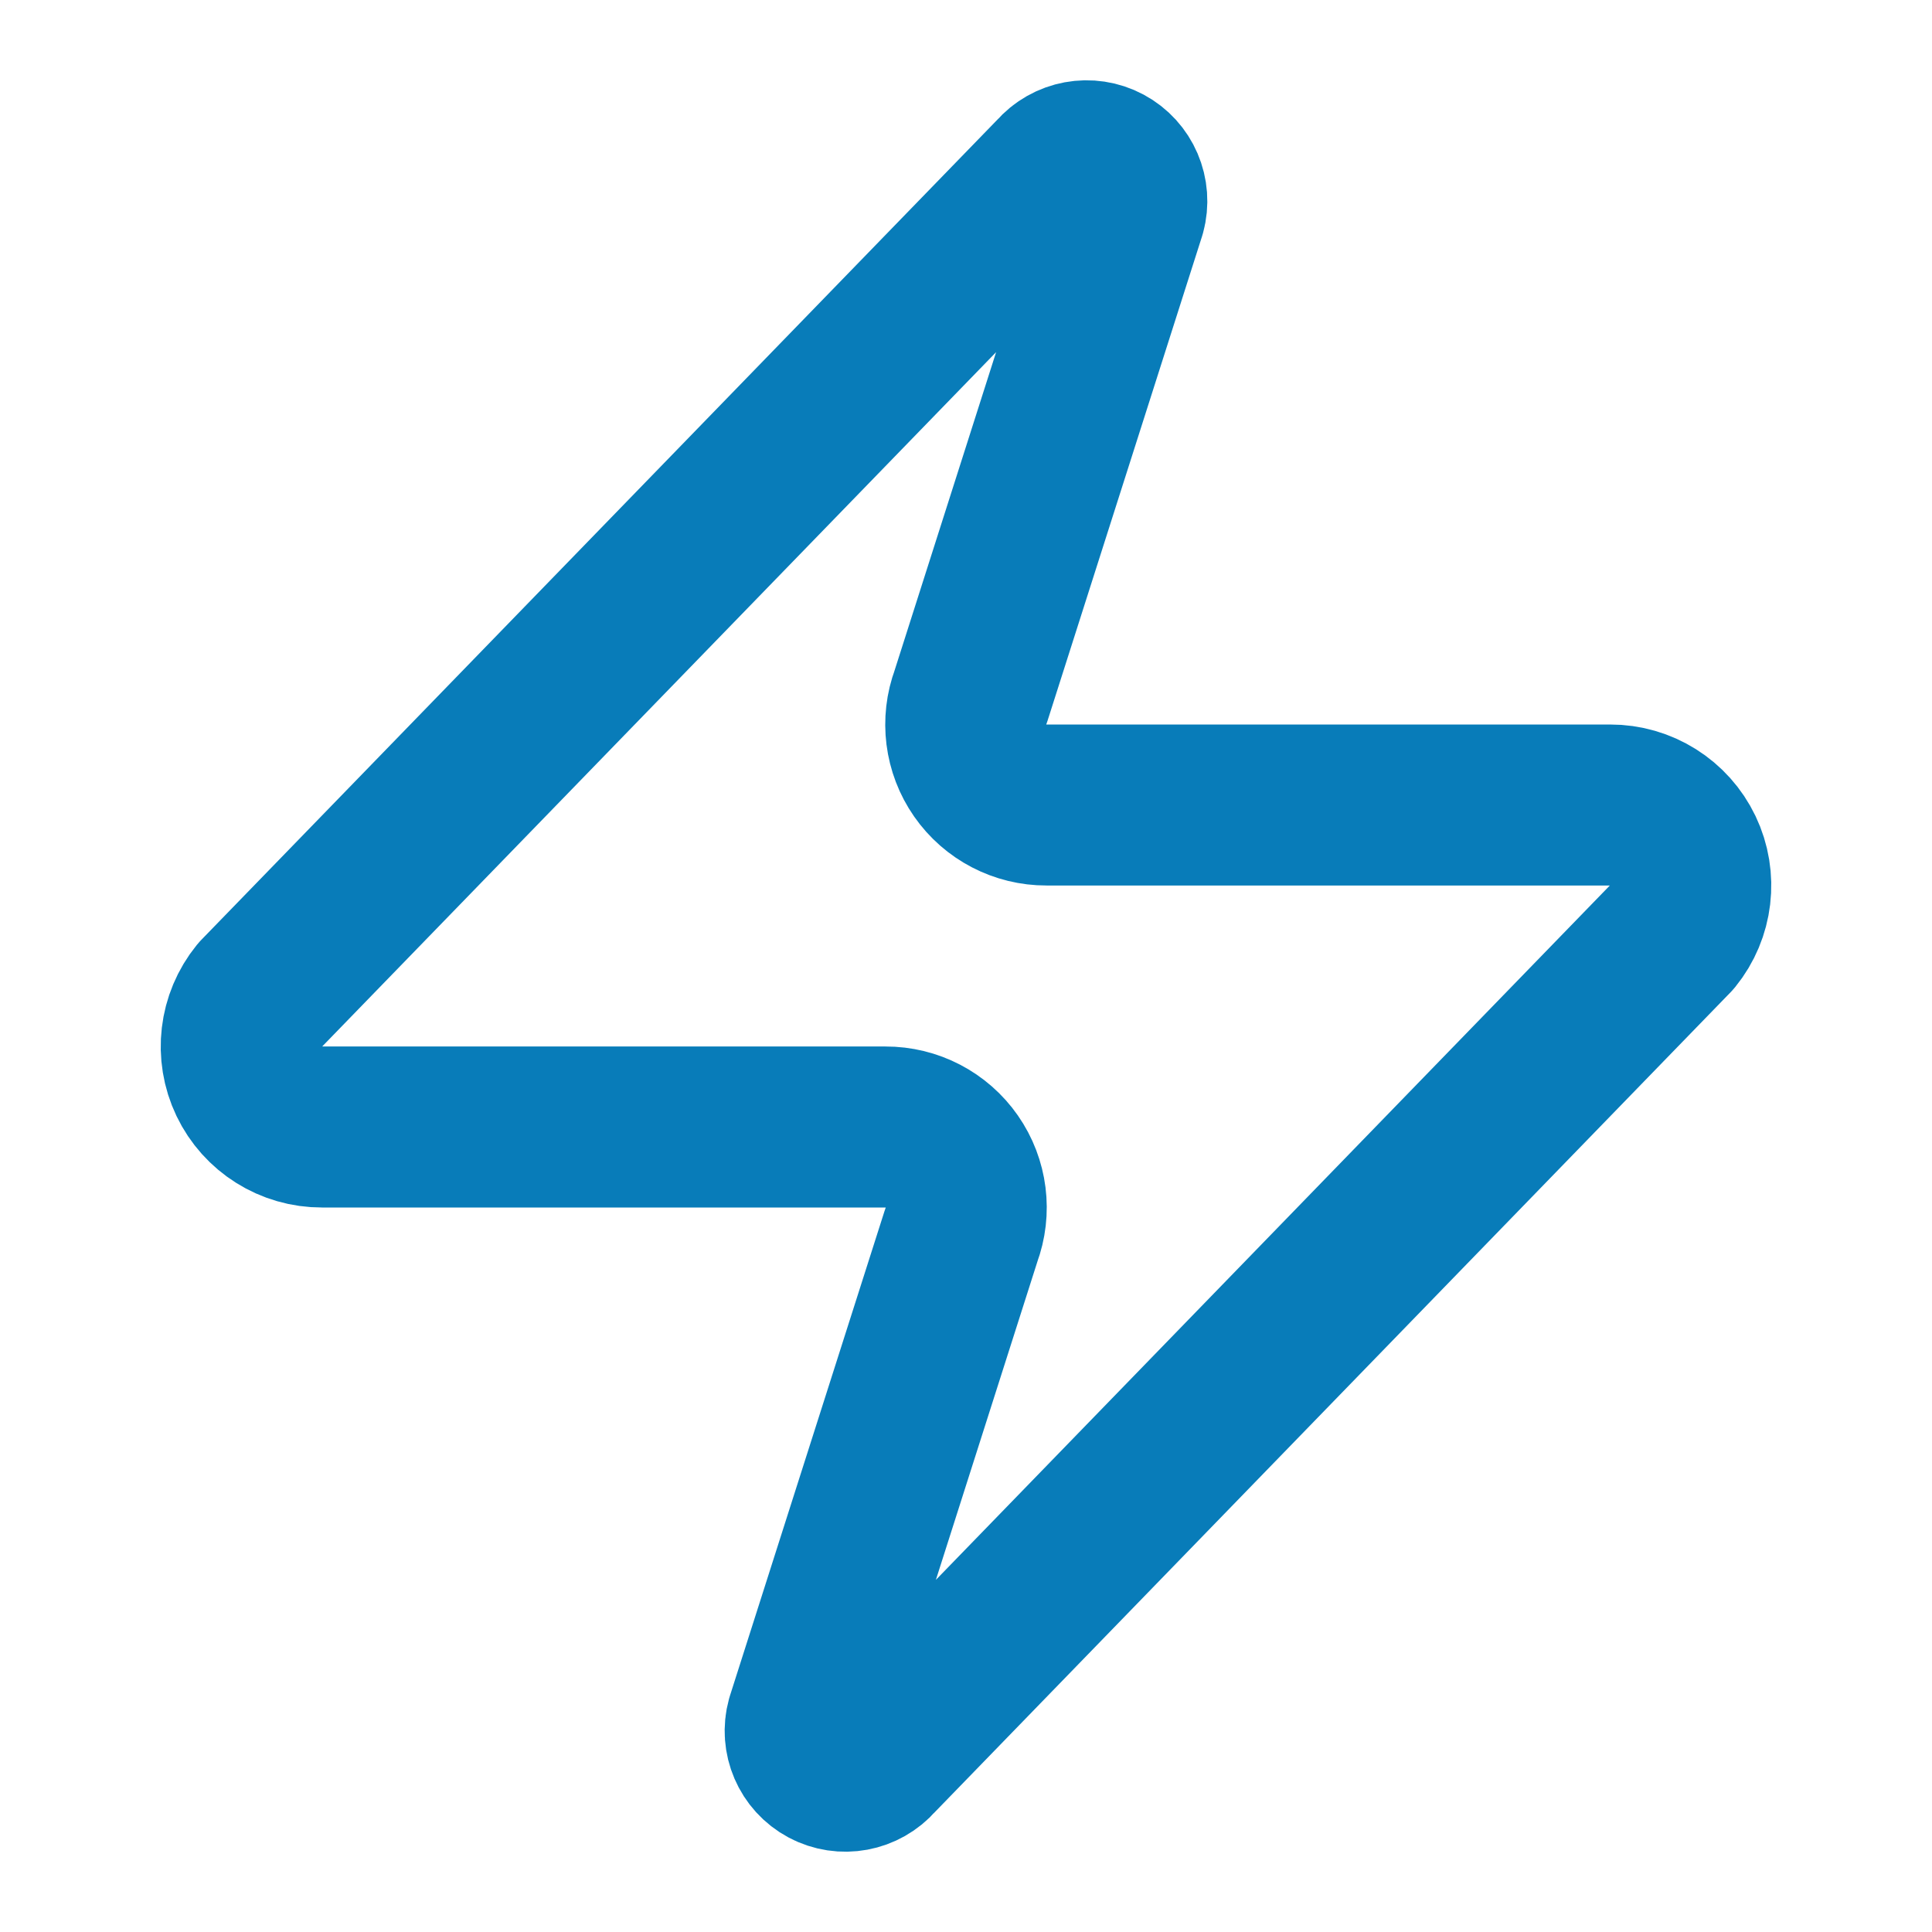
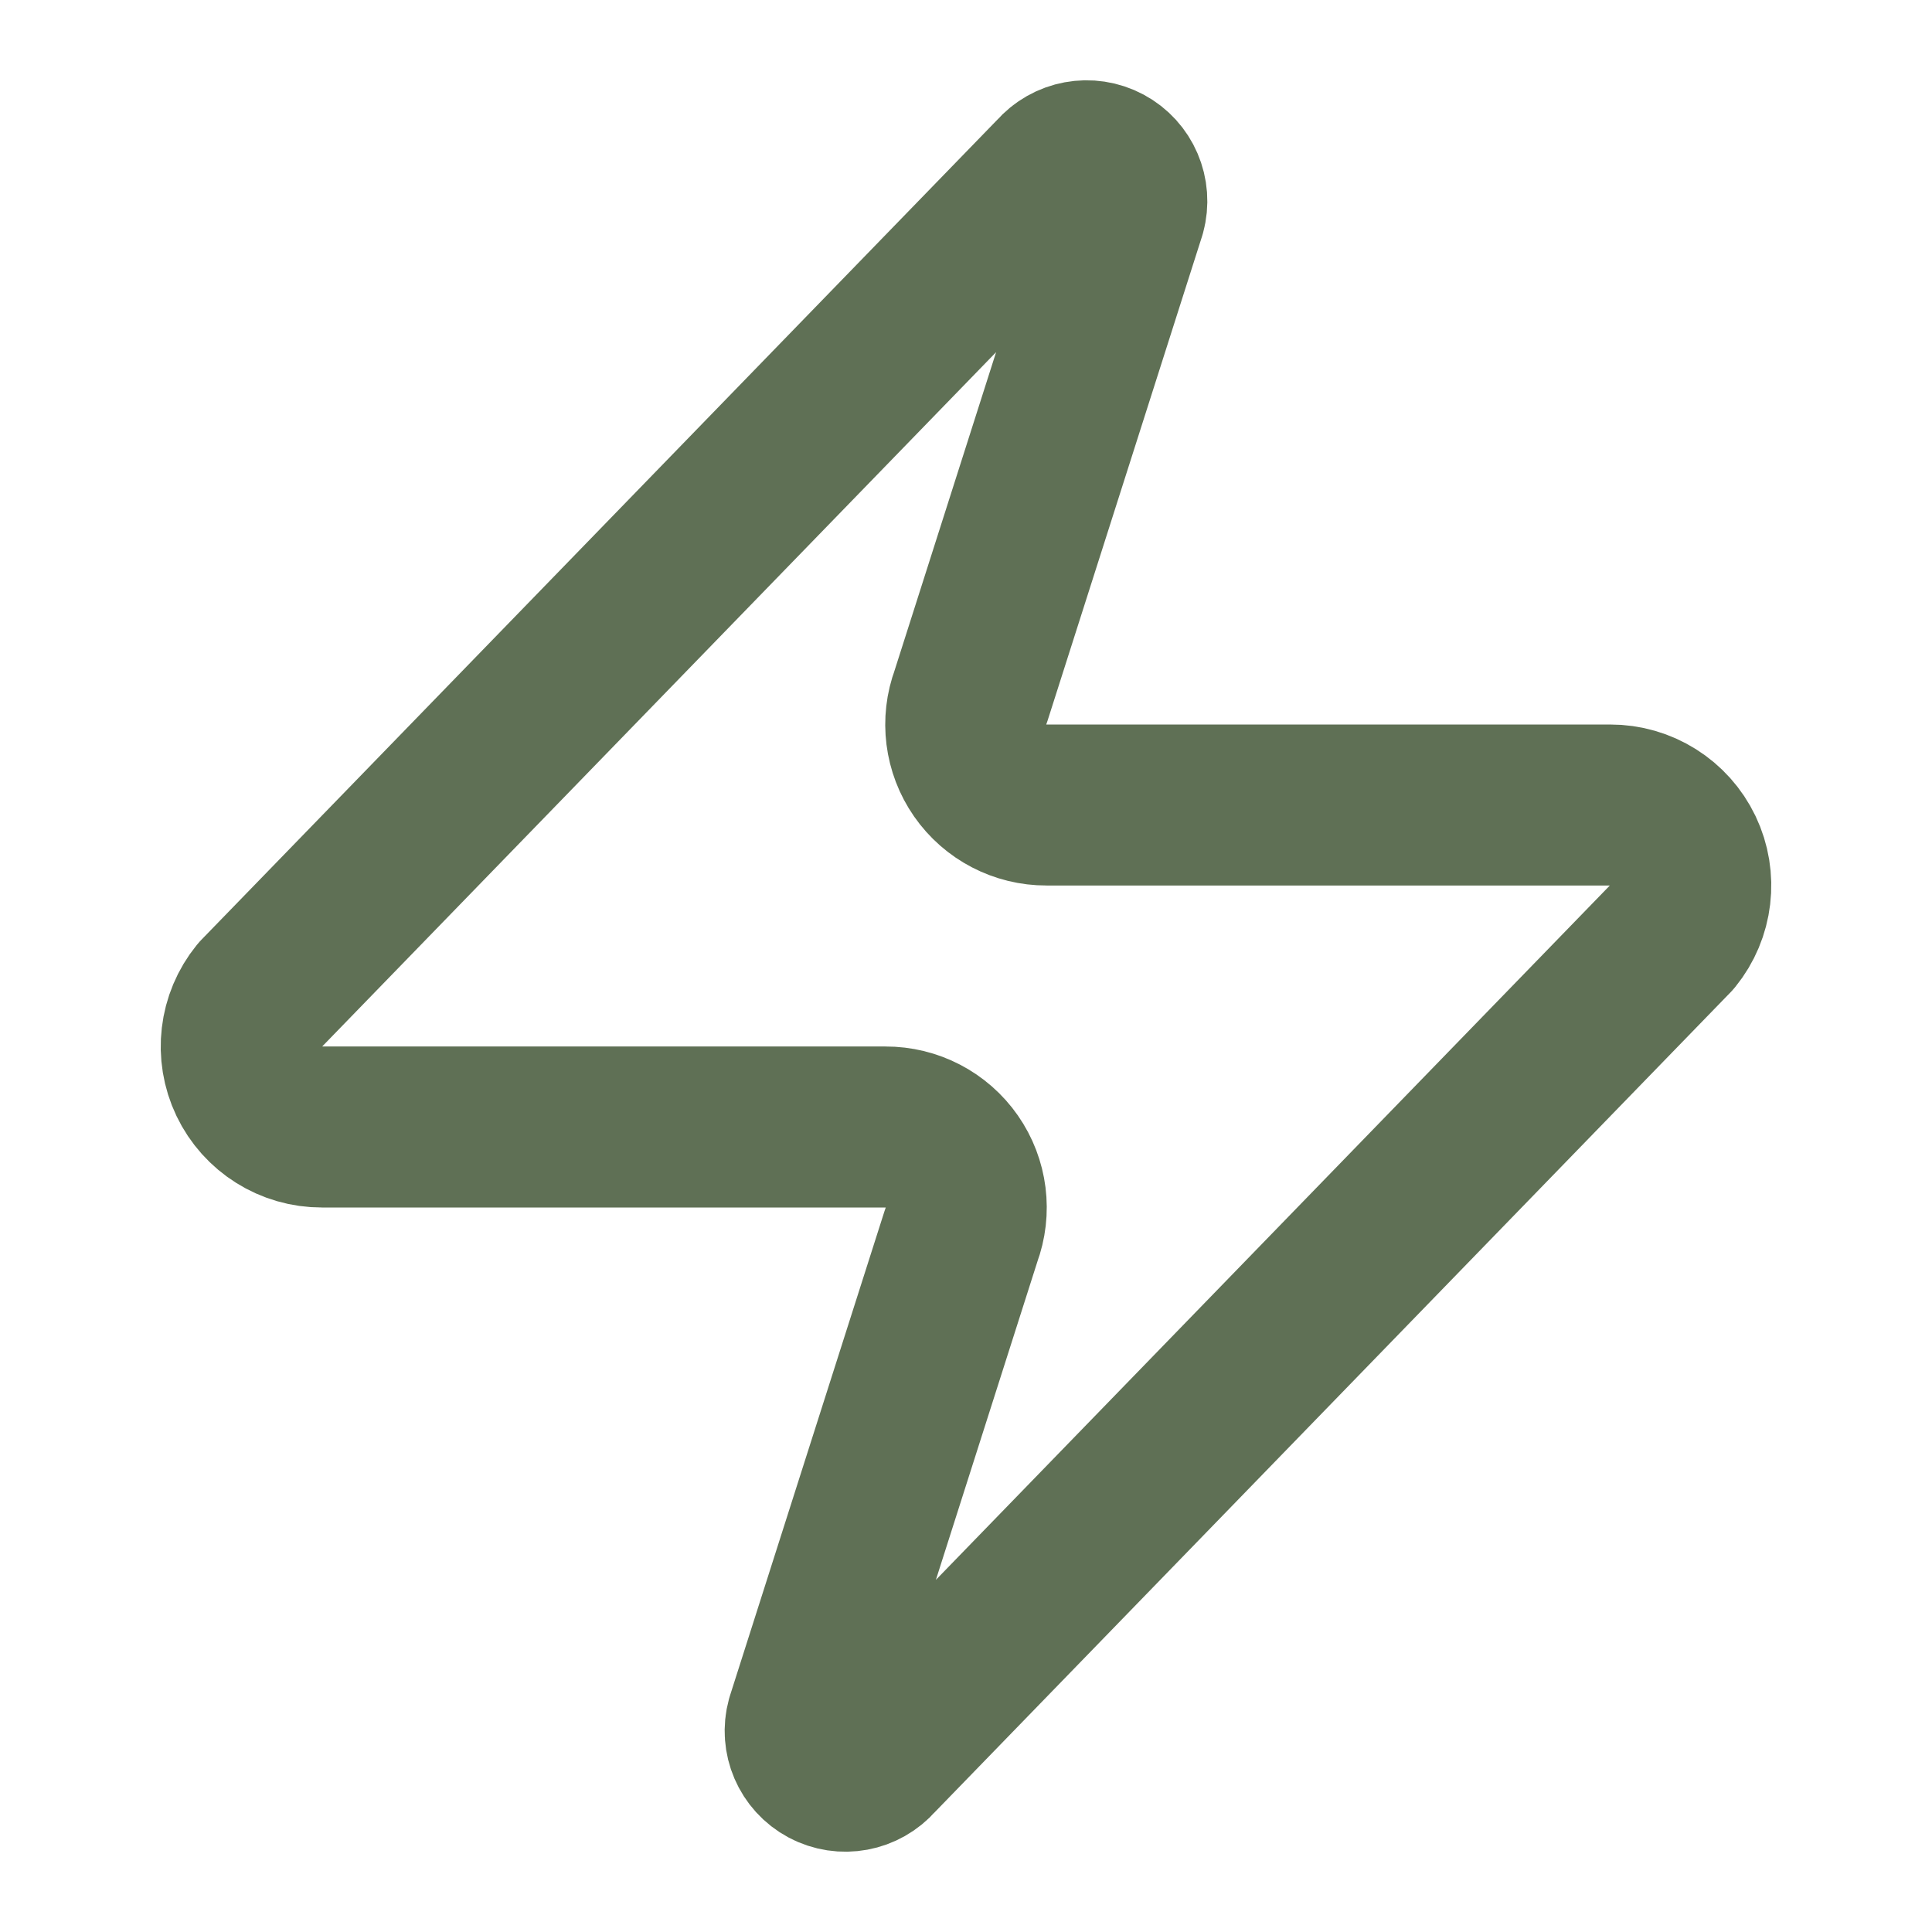
- <svg xmlns="http://www.w3.org/2000/svg" width="24" height="24" viewBox="0 0 24 24" fill="none" stroke="#087CB9" stroke-width="2" stroke-linecap="round" stroke-linejoin="round">
+ <svg xmlns="http://www.w3.org/2000/svg" width="24" height="24" viewBox="0 0 24 24" fill="none" stroke="#5F7055" stroke-width="2" stroke-linecap="round" stroke-linejoin="round">
  <path d="M4 14a1 1 0 0 1-.78-1.63l9.9-10.2a.5.5 0 0 1 .86.46l-1.92 6.02A1 1 0 0 0 13 10h7a1 1 0 0 1 .78 1.63l-9.9 10.2a.5.5 0 0 1-.86-.46l1.92-6.02A1 1 0 0 0 11 14z" />
</svg>
